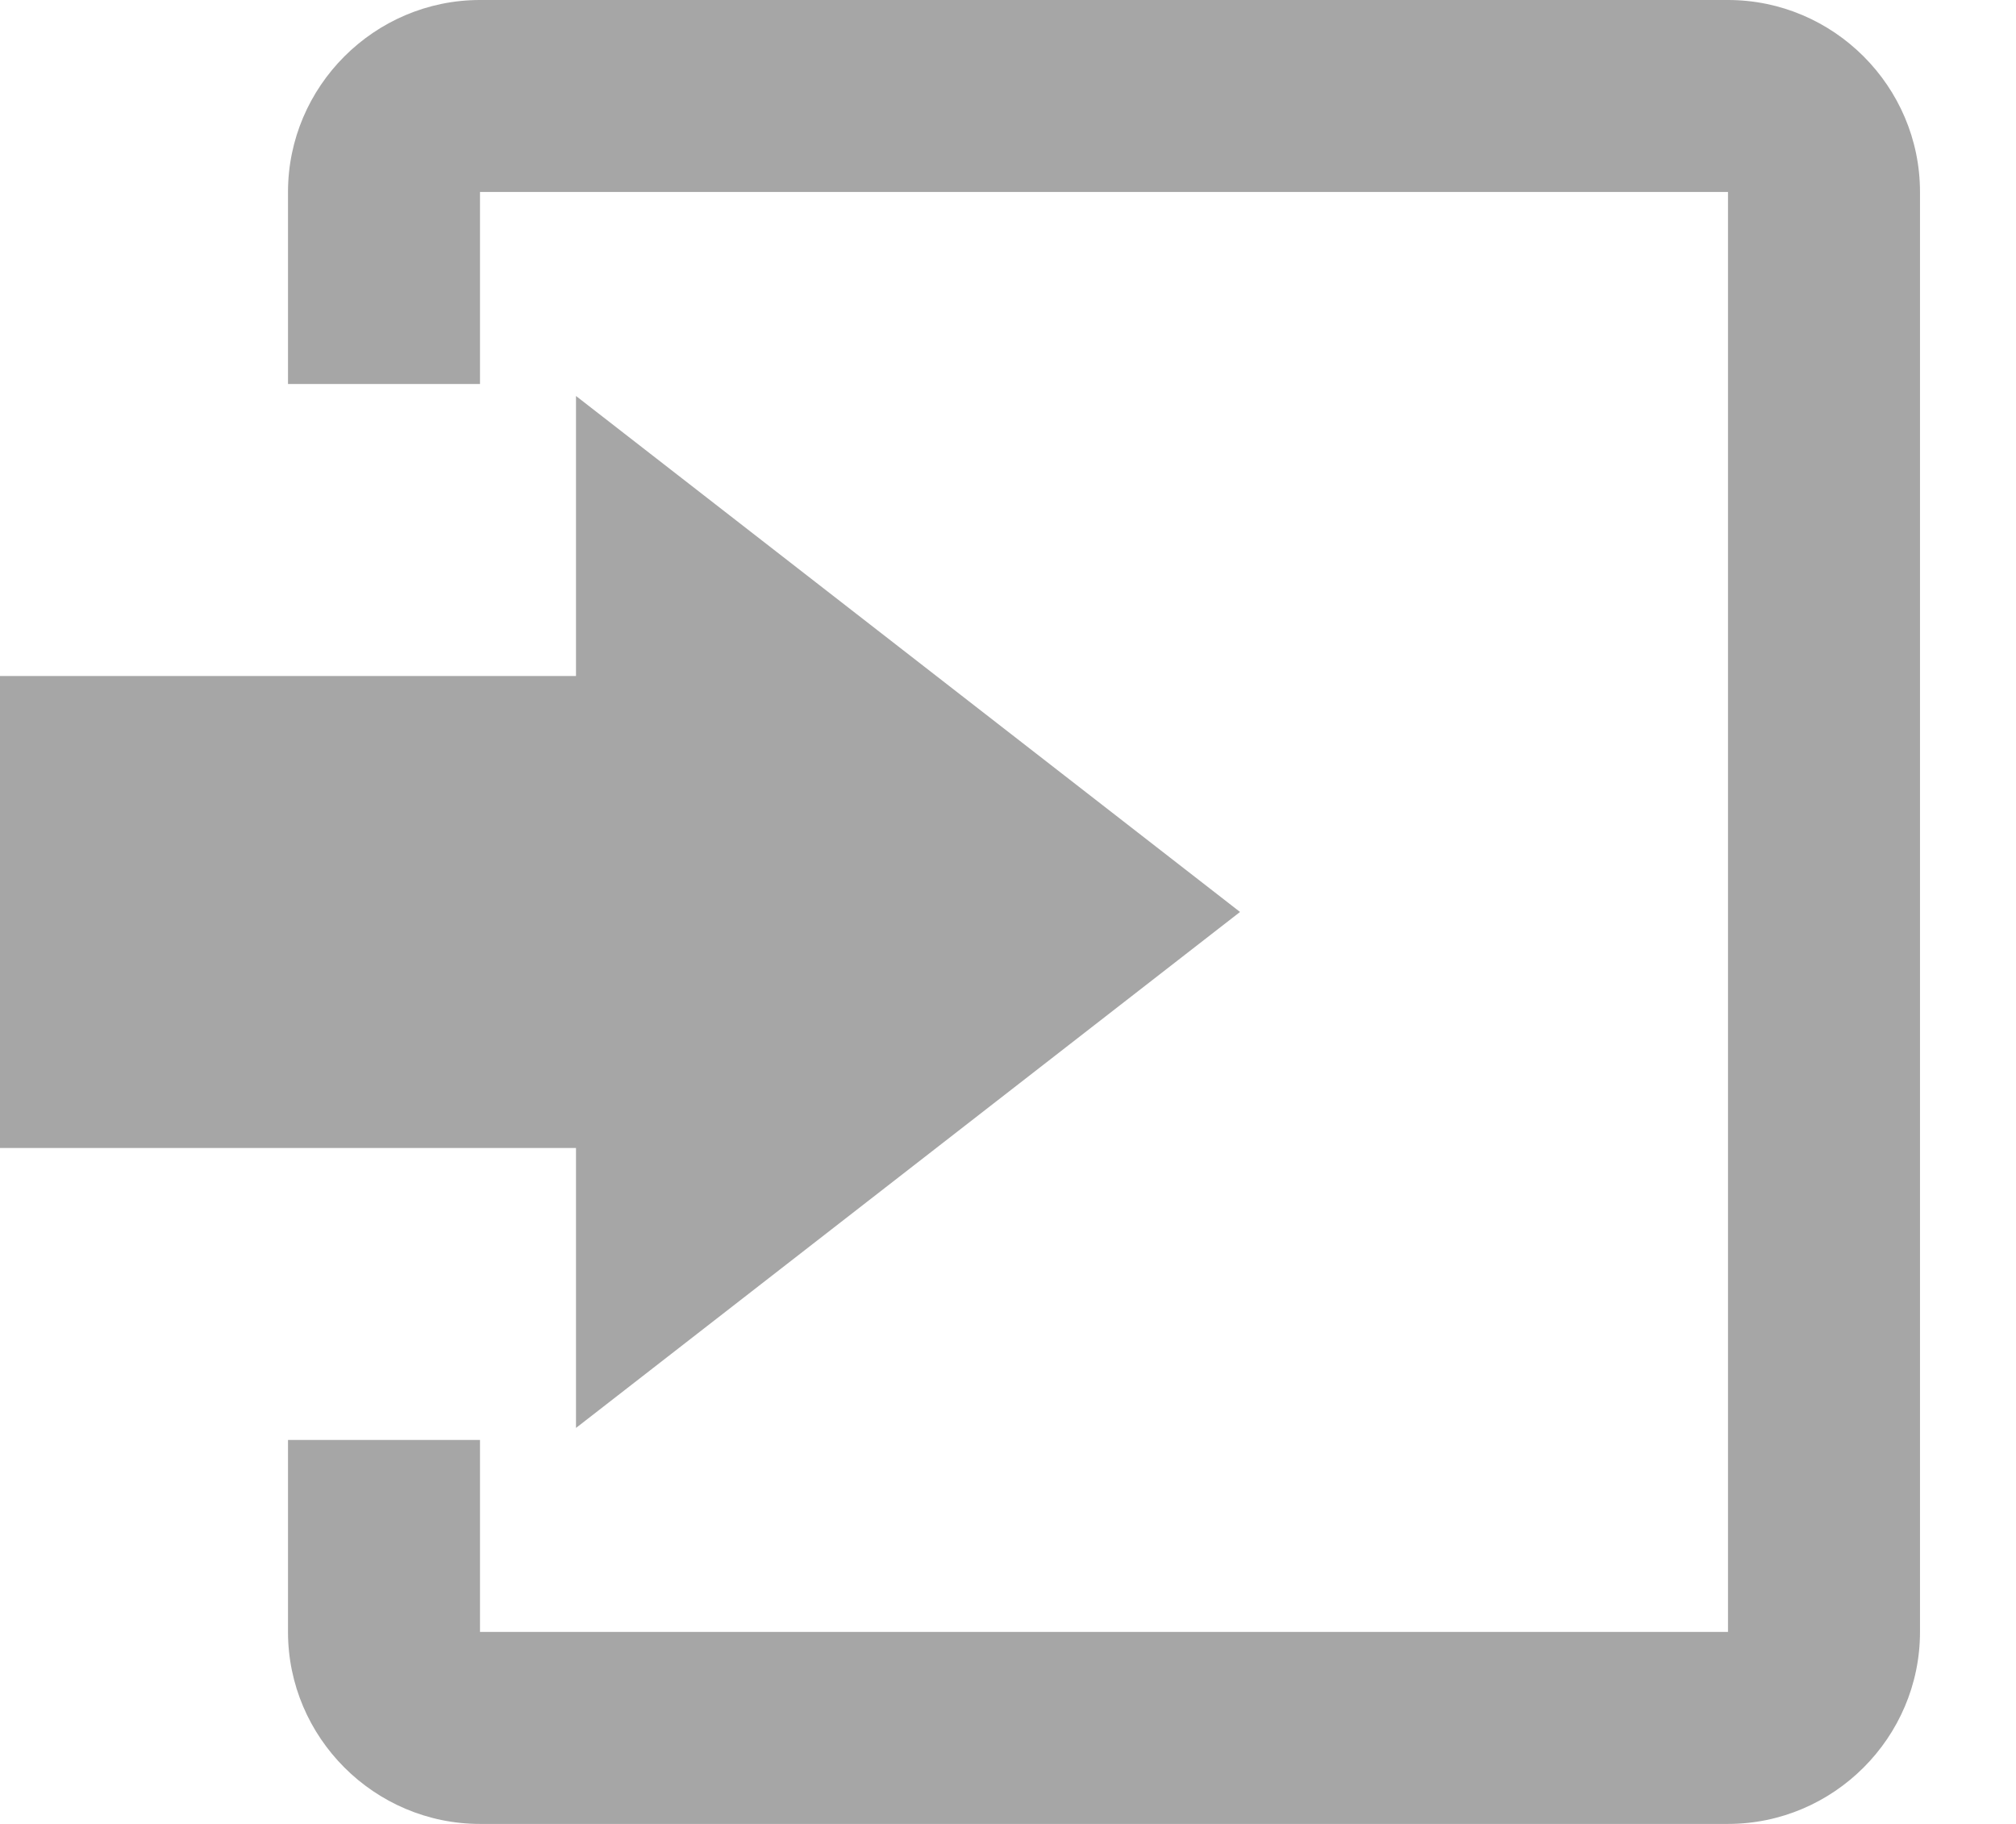
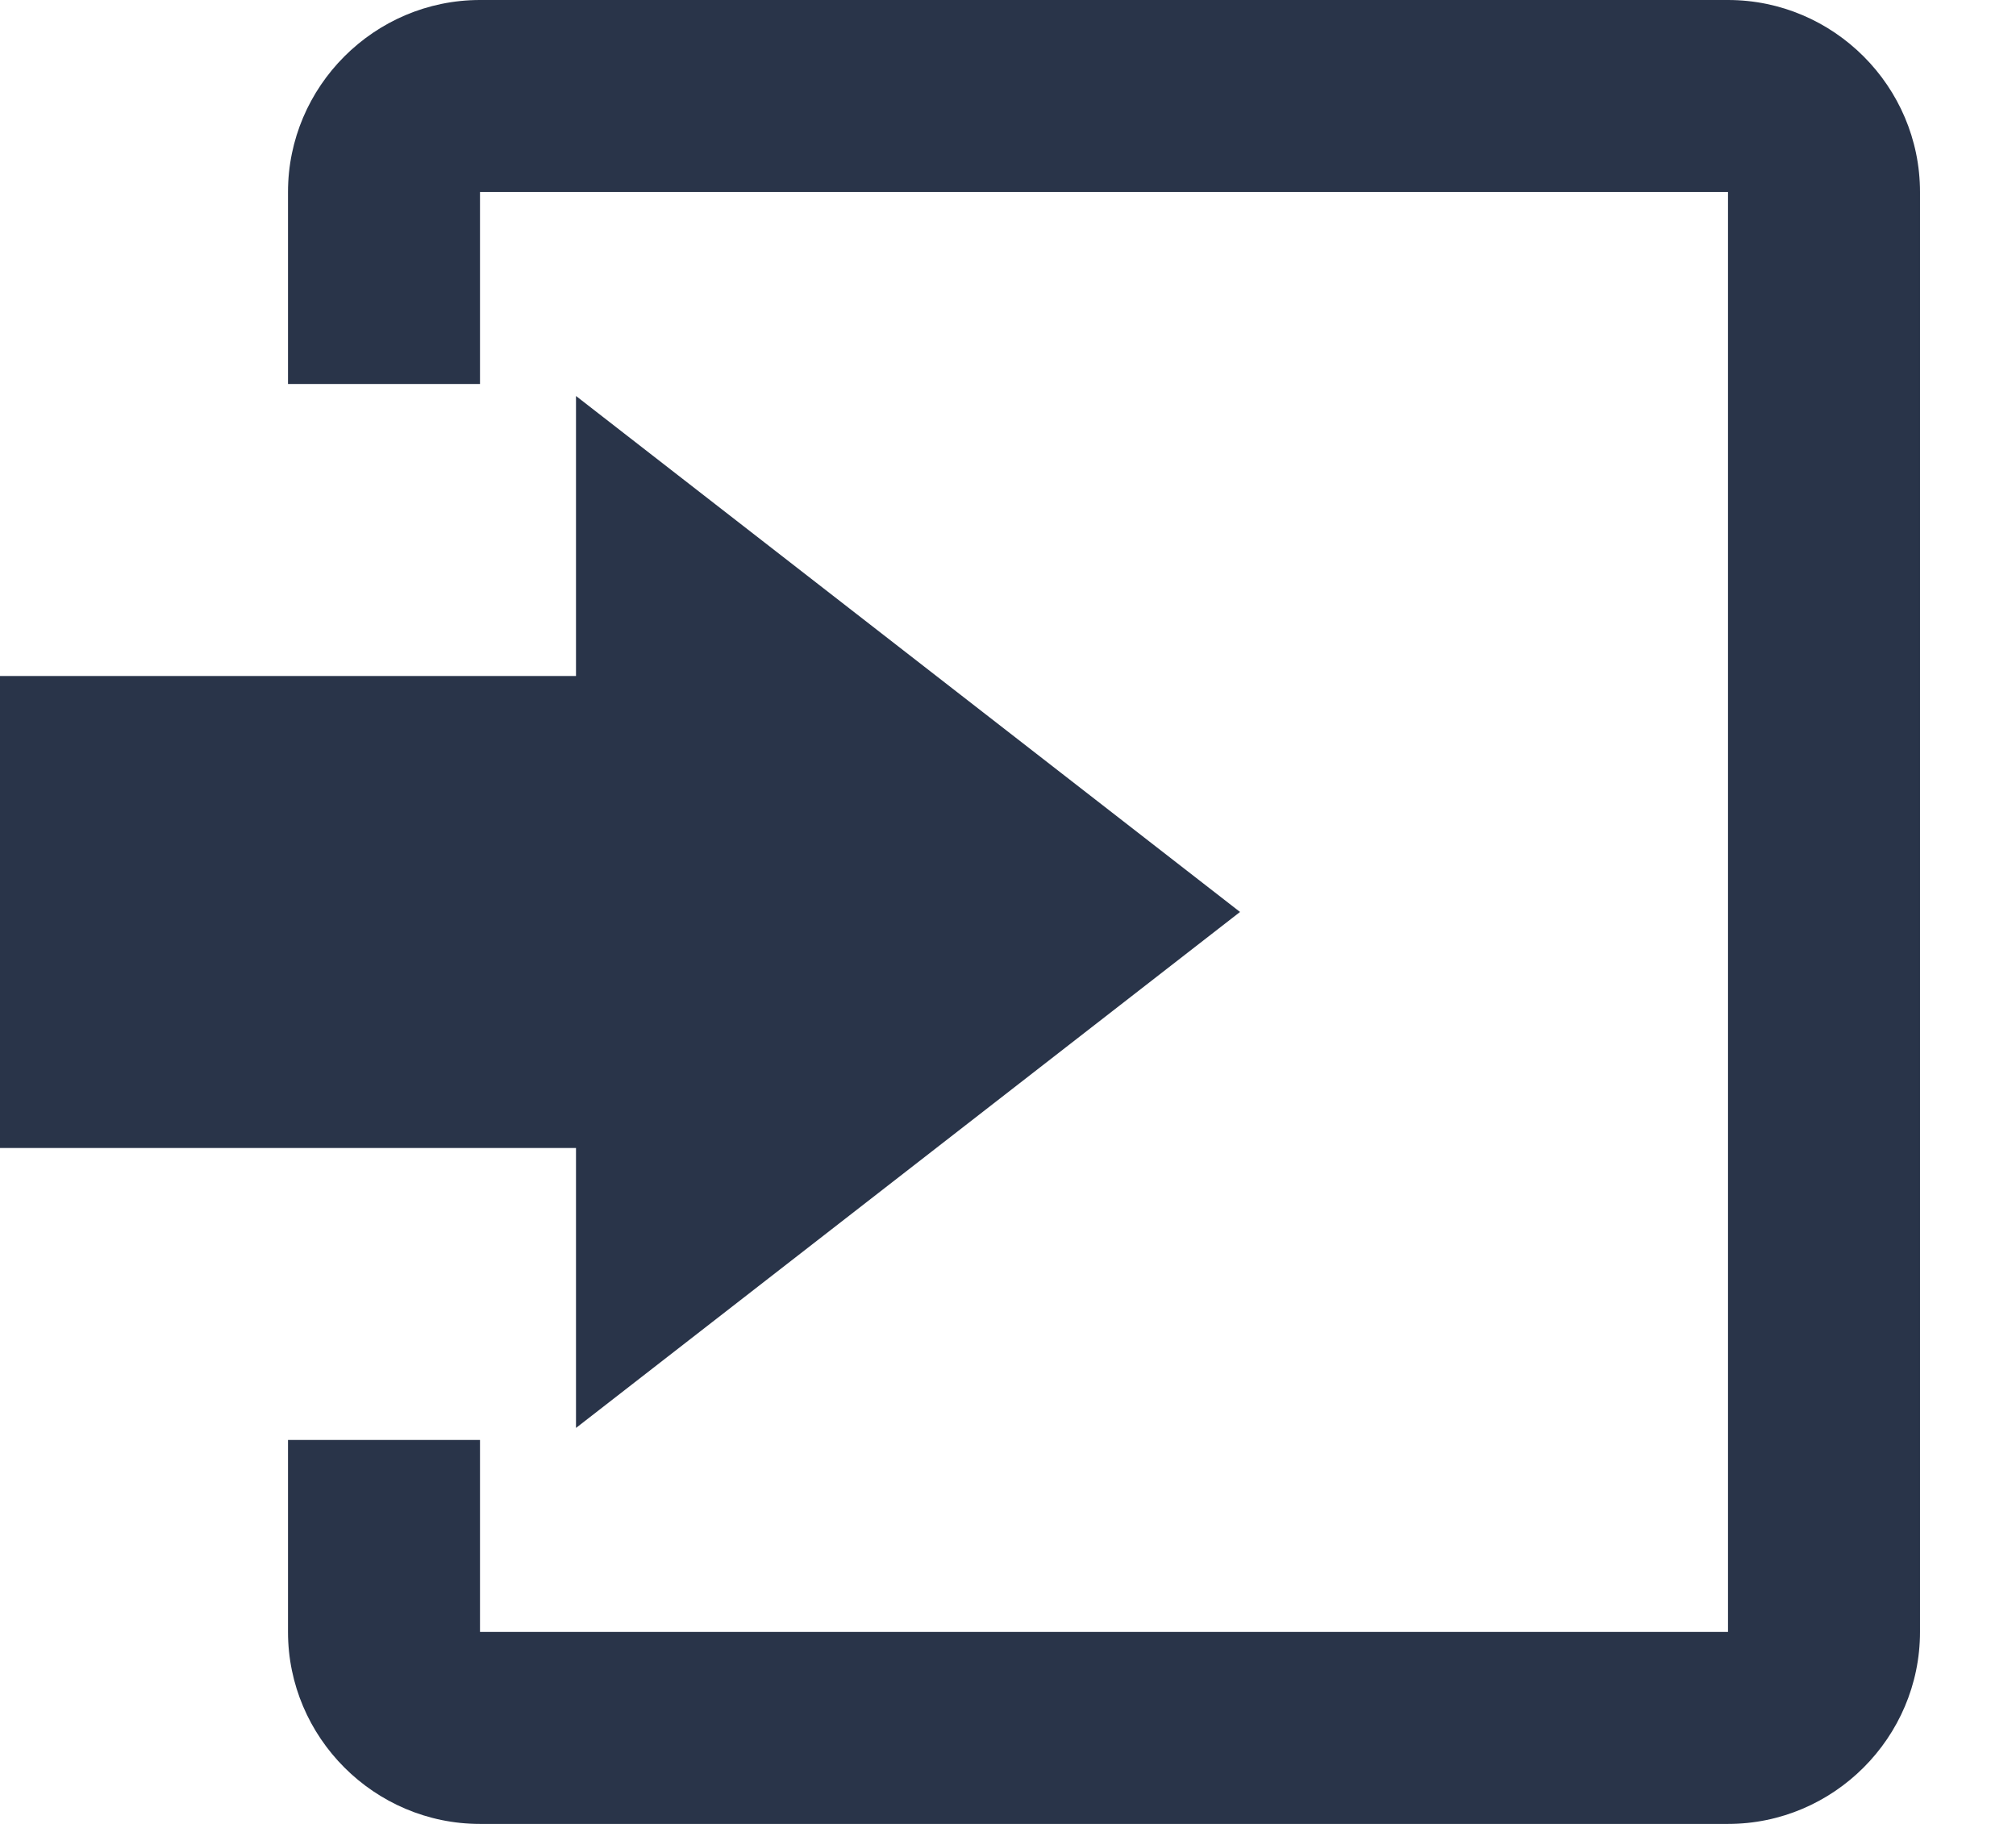
<svg xmlns="http://www.w3.org/2000/svg" width="21" height="19" viewBox="0 0 21 19">
-   <g fill="#a6a6a6">
+   <g fill="#293449">
    <path d="M6 14.875L12.917 9.5 6 4.125v2.917H-.042v4.917H6z" />
    <path d="M18 0H5C3.9 0 3 .9 3 2v2h2V2h13v15H5v-2H3v2c0 1.1.9 2 2 2h13c1.1 0 2-.9 2-2V2c0-1.1-.9-2-2-2z" />
  </g>
</svg>
